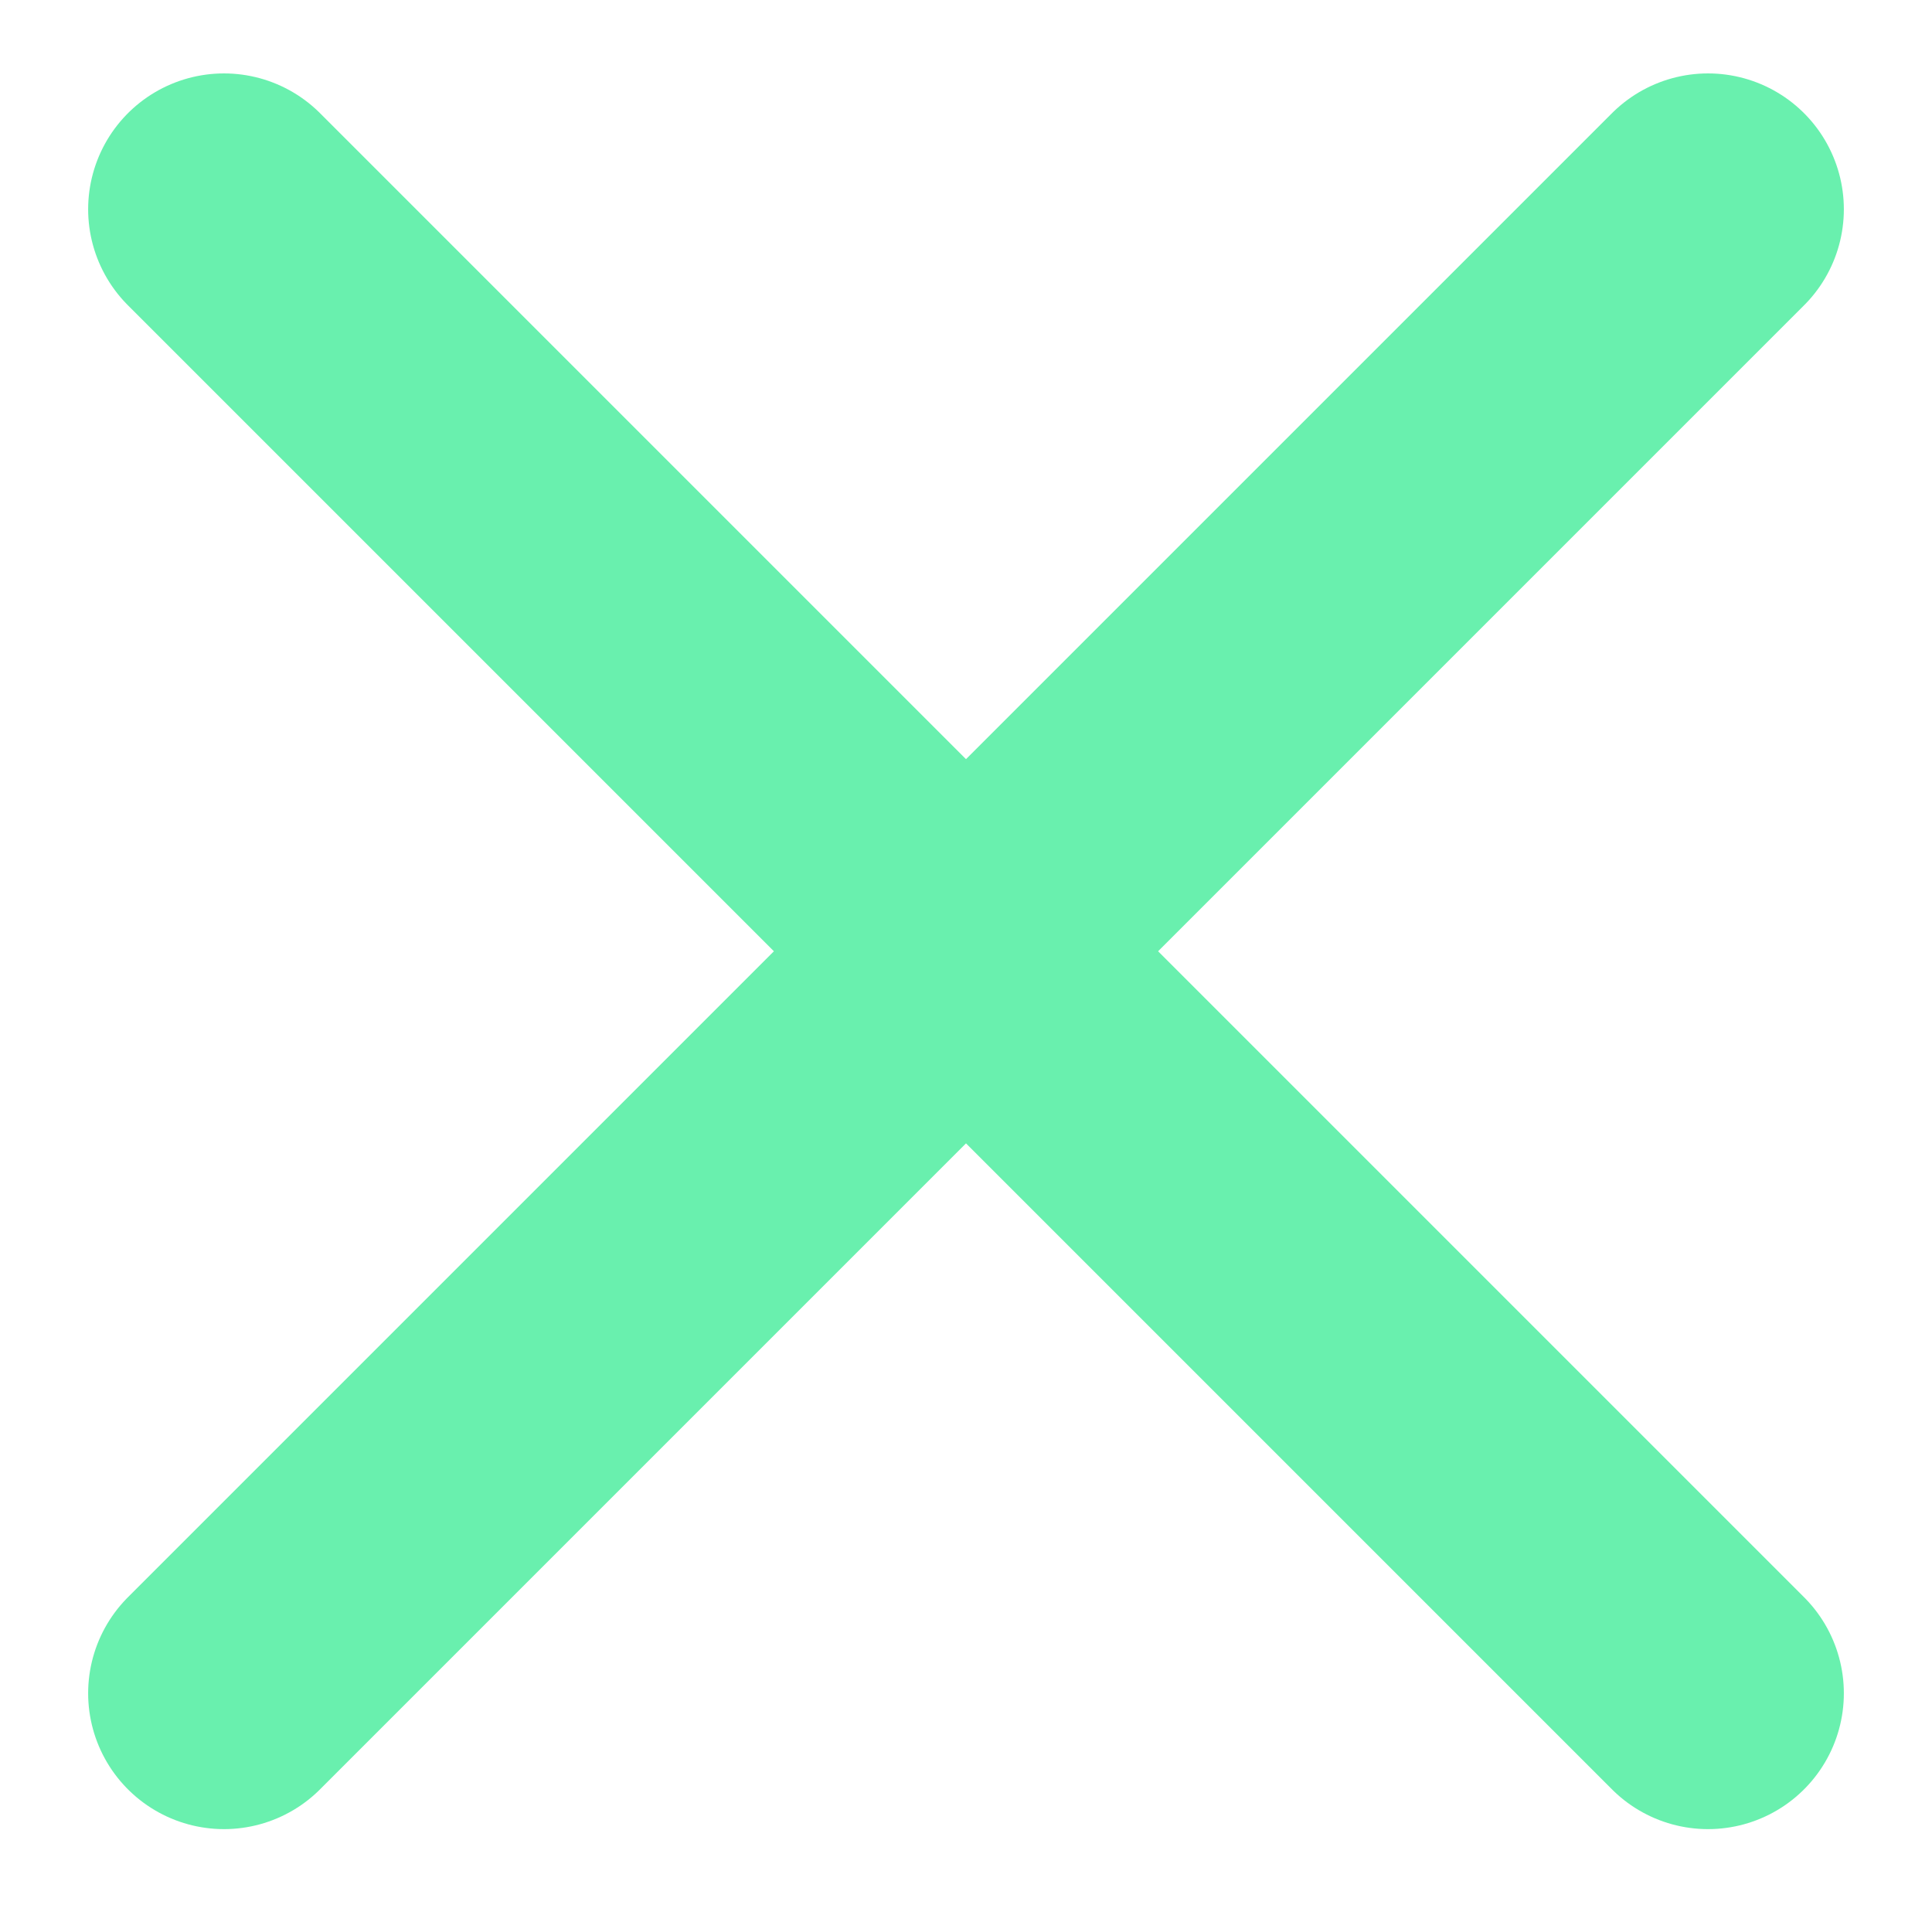
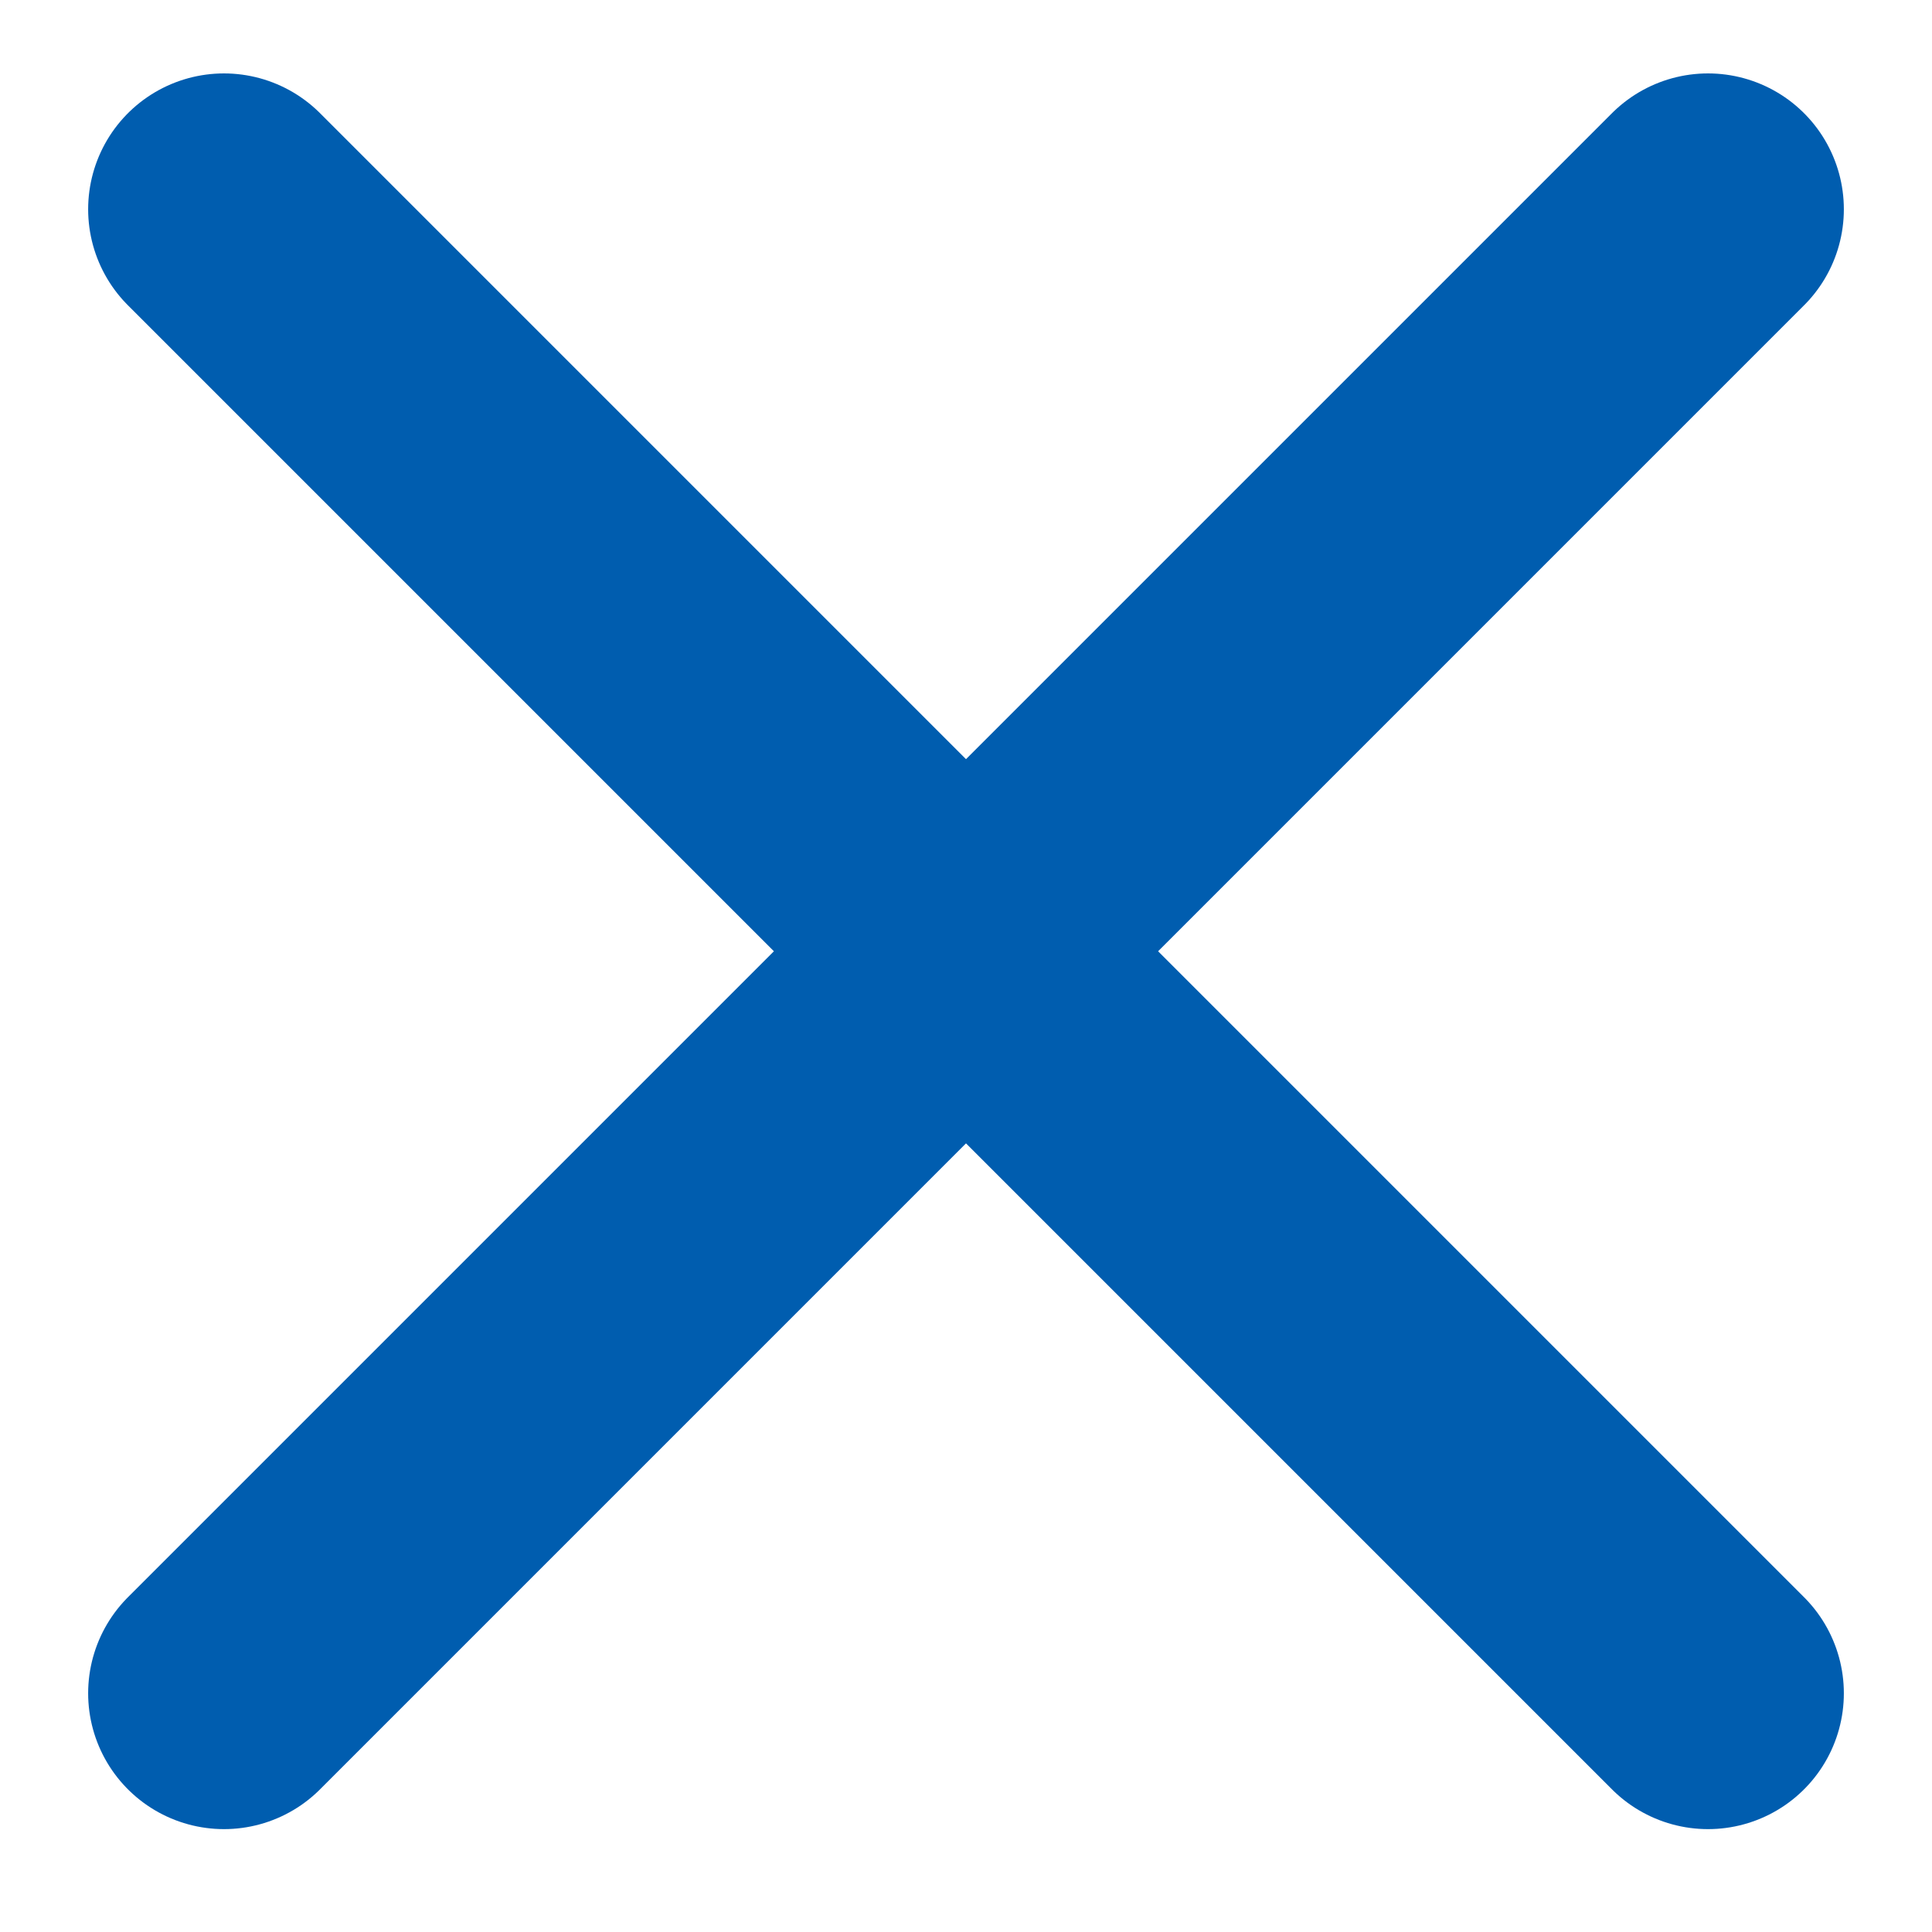
<svg xmlns="http://www.w3.org/2000/svg" width="16" height="16" viewBox="0 0 16 16">
-   <g fill="none" fill-rule="evenodd" stroke="#69f0ae" stroke-linecap="round" stroke-width="2.25">
+   <g fill="none" fill-rule="evenodd" stroke="#005DAF" stroke-linecap="round" stroke-width="2.25">
    <path d="M1.855 1.733l12.29 12.29M14.145 1.733l-12.29 12.29" />
  </g>
</svg>
